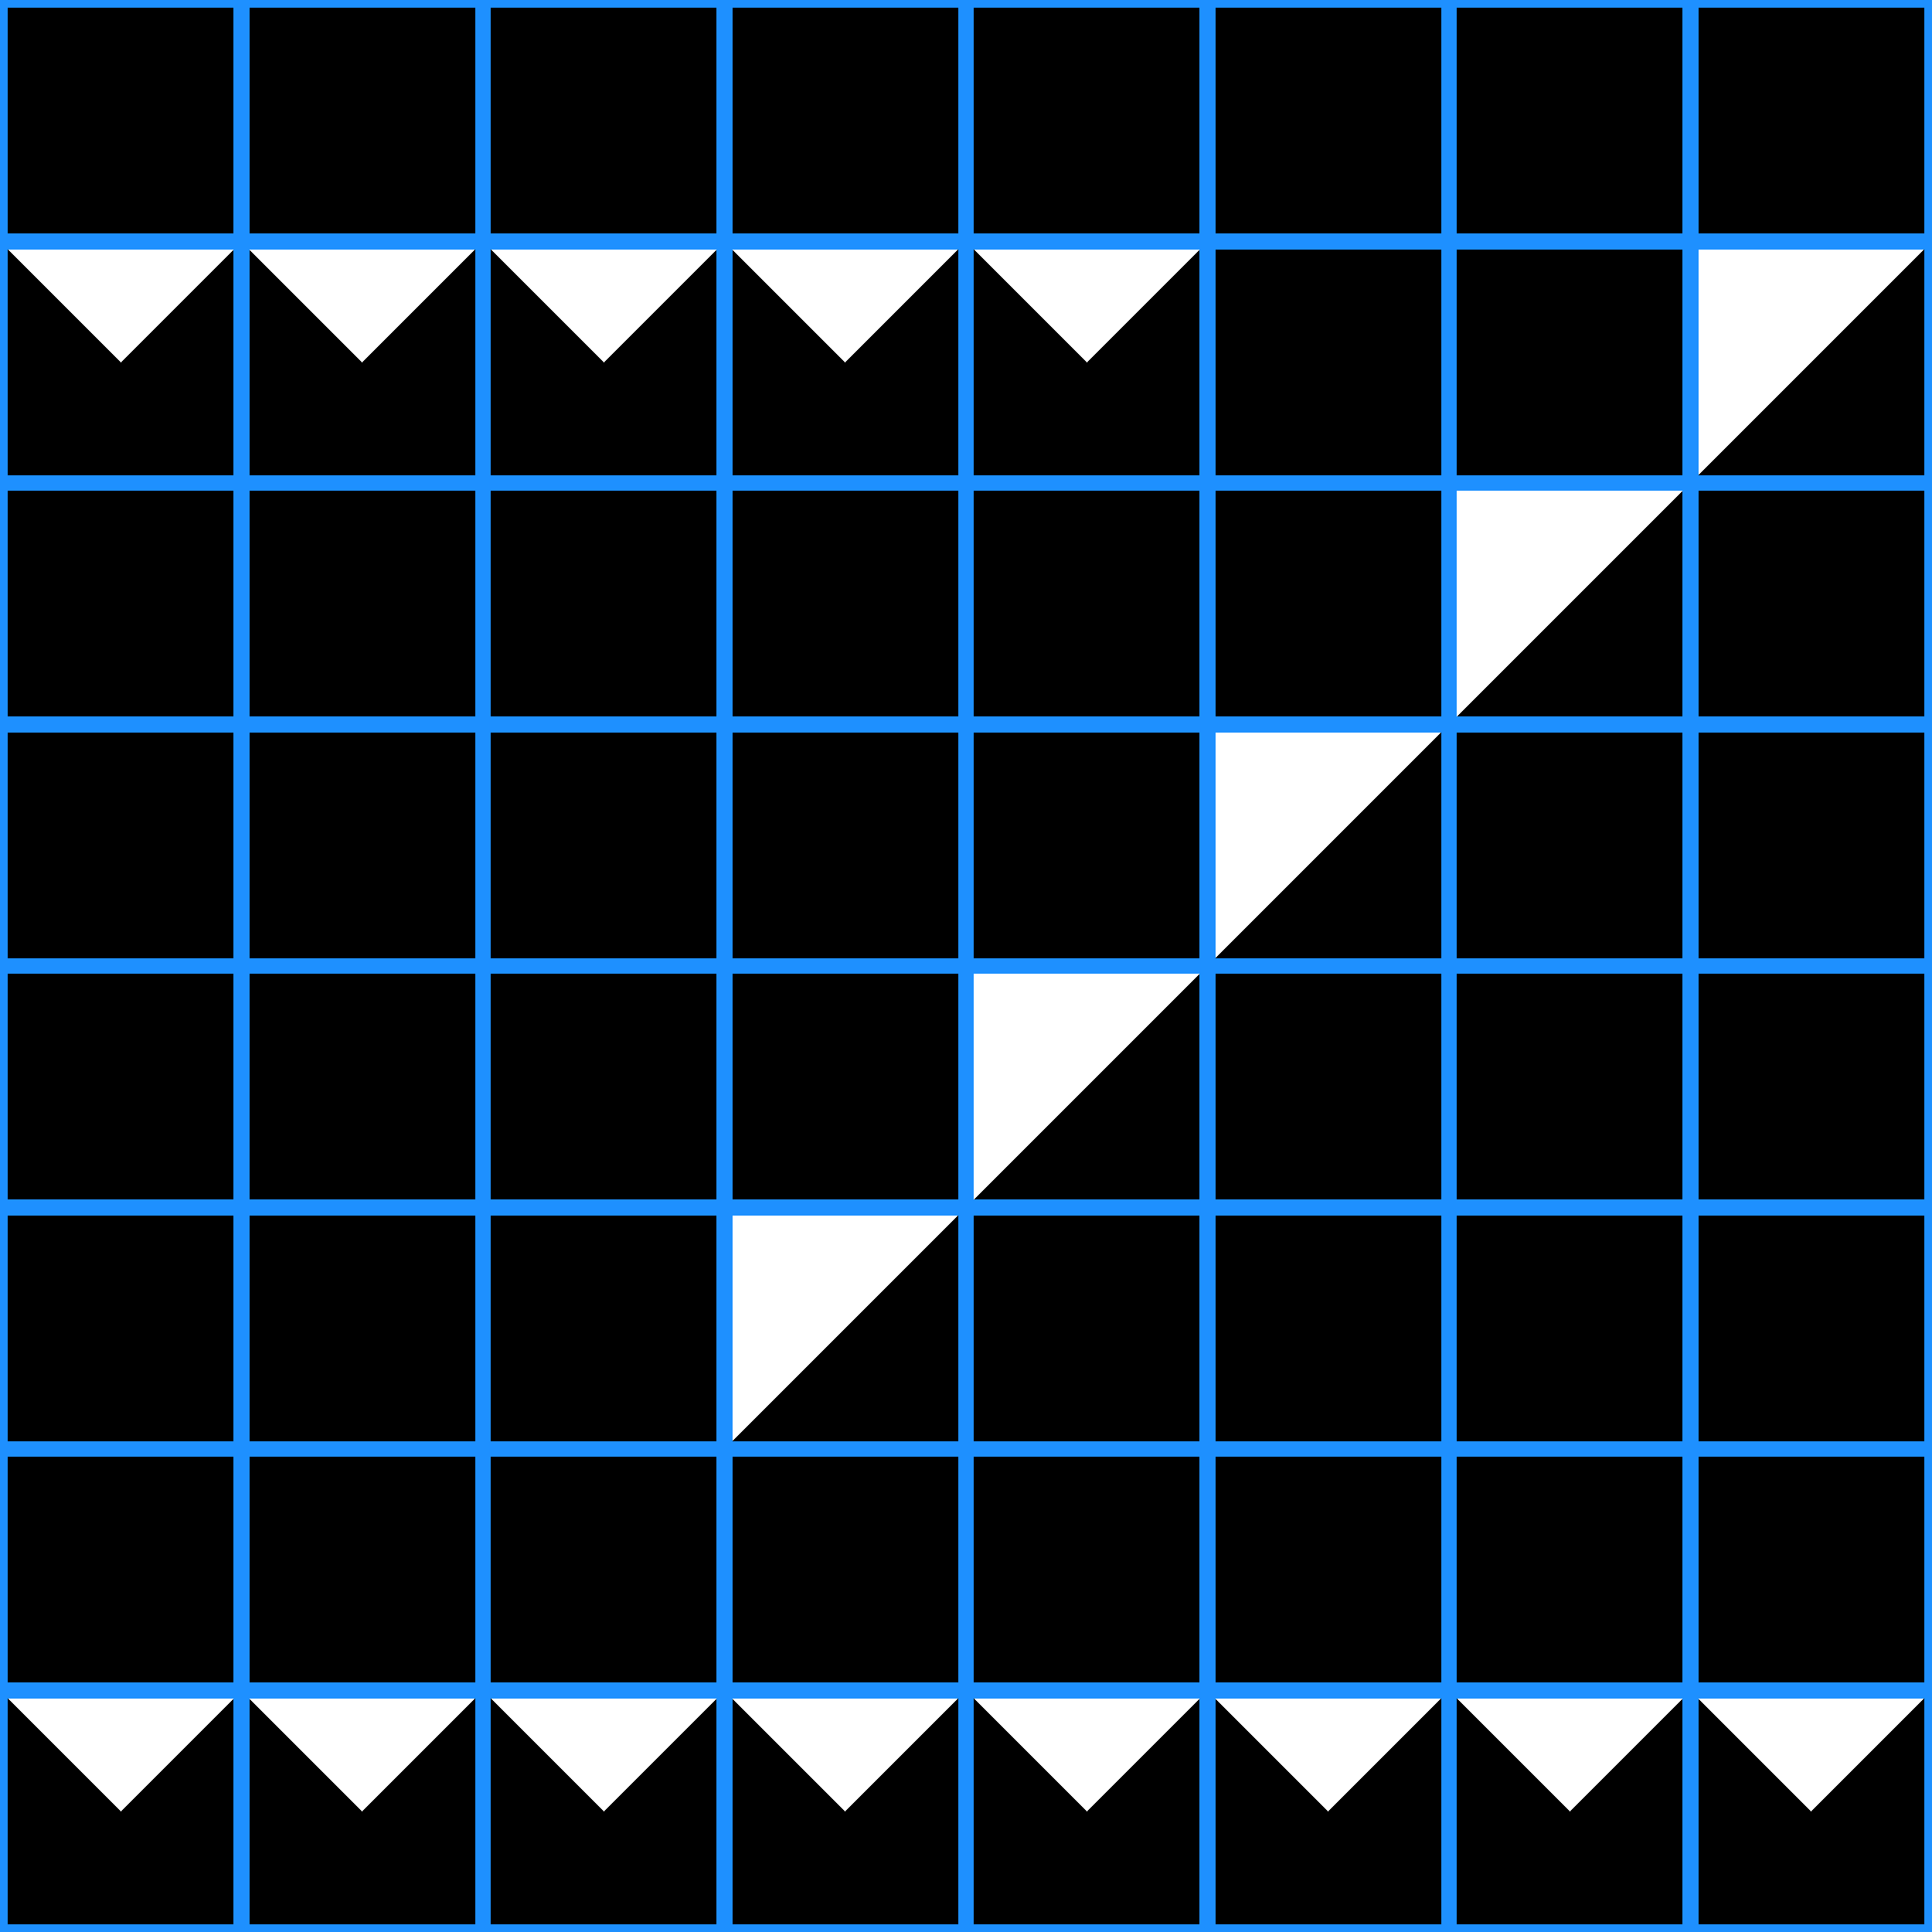
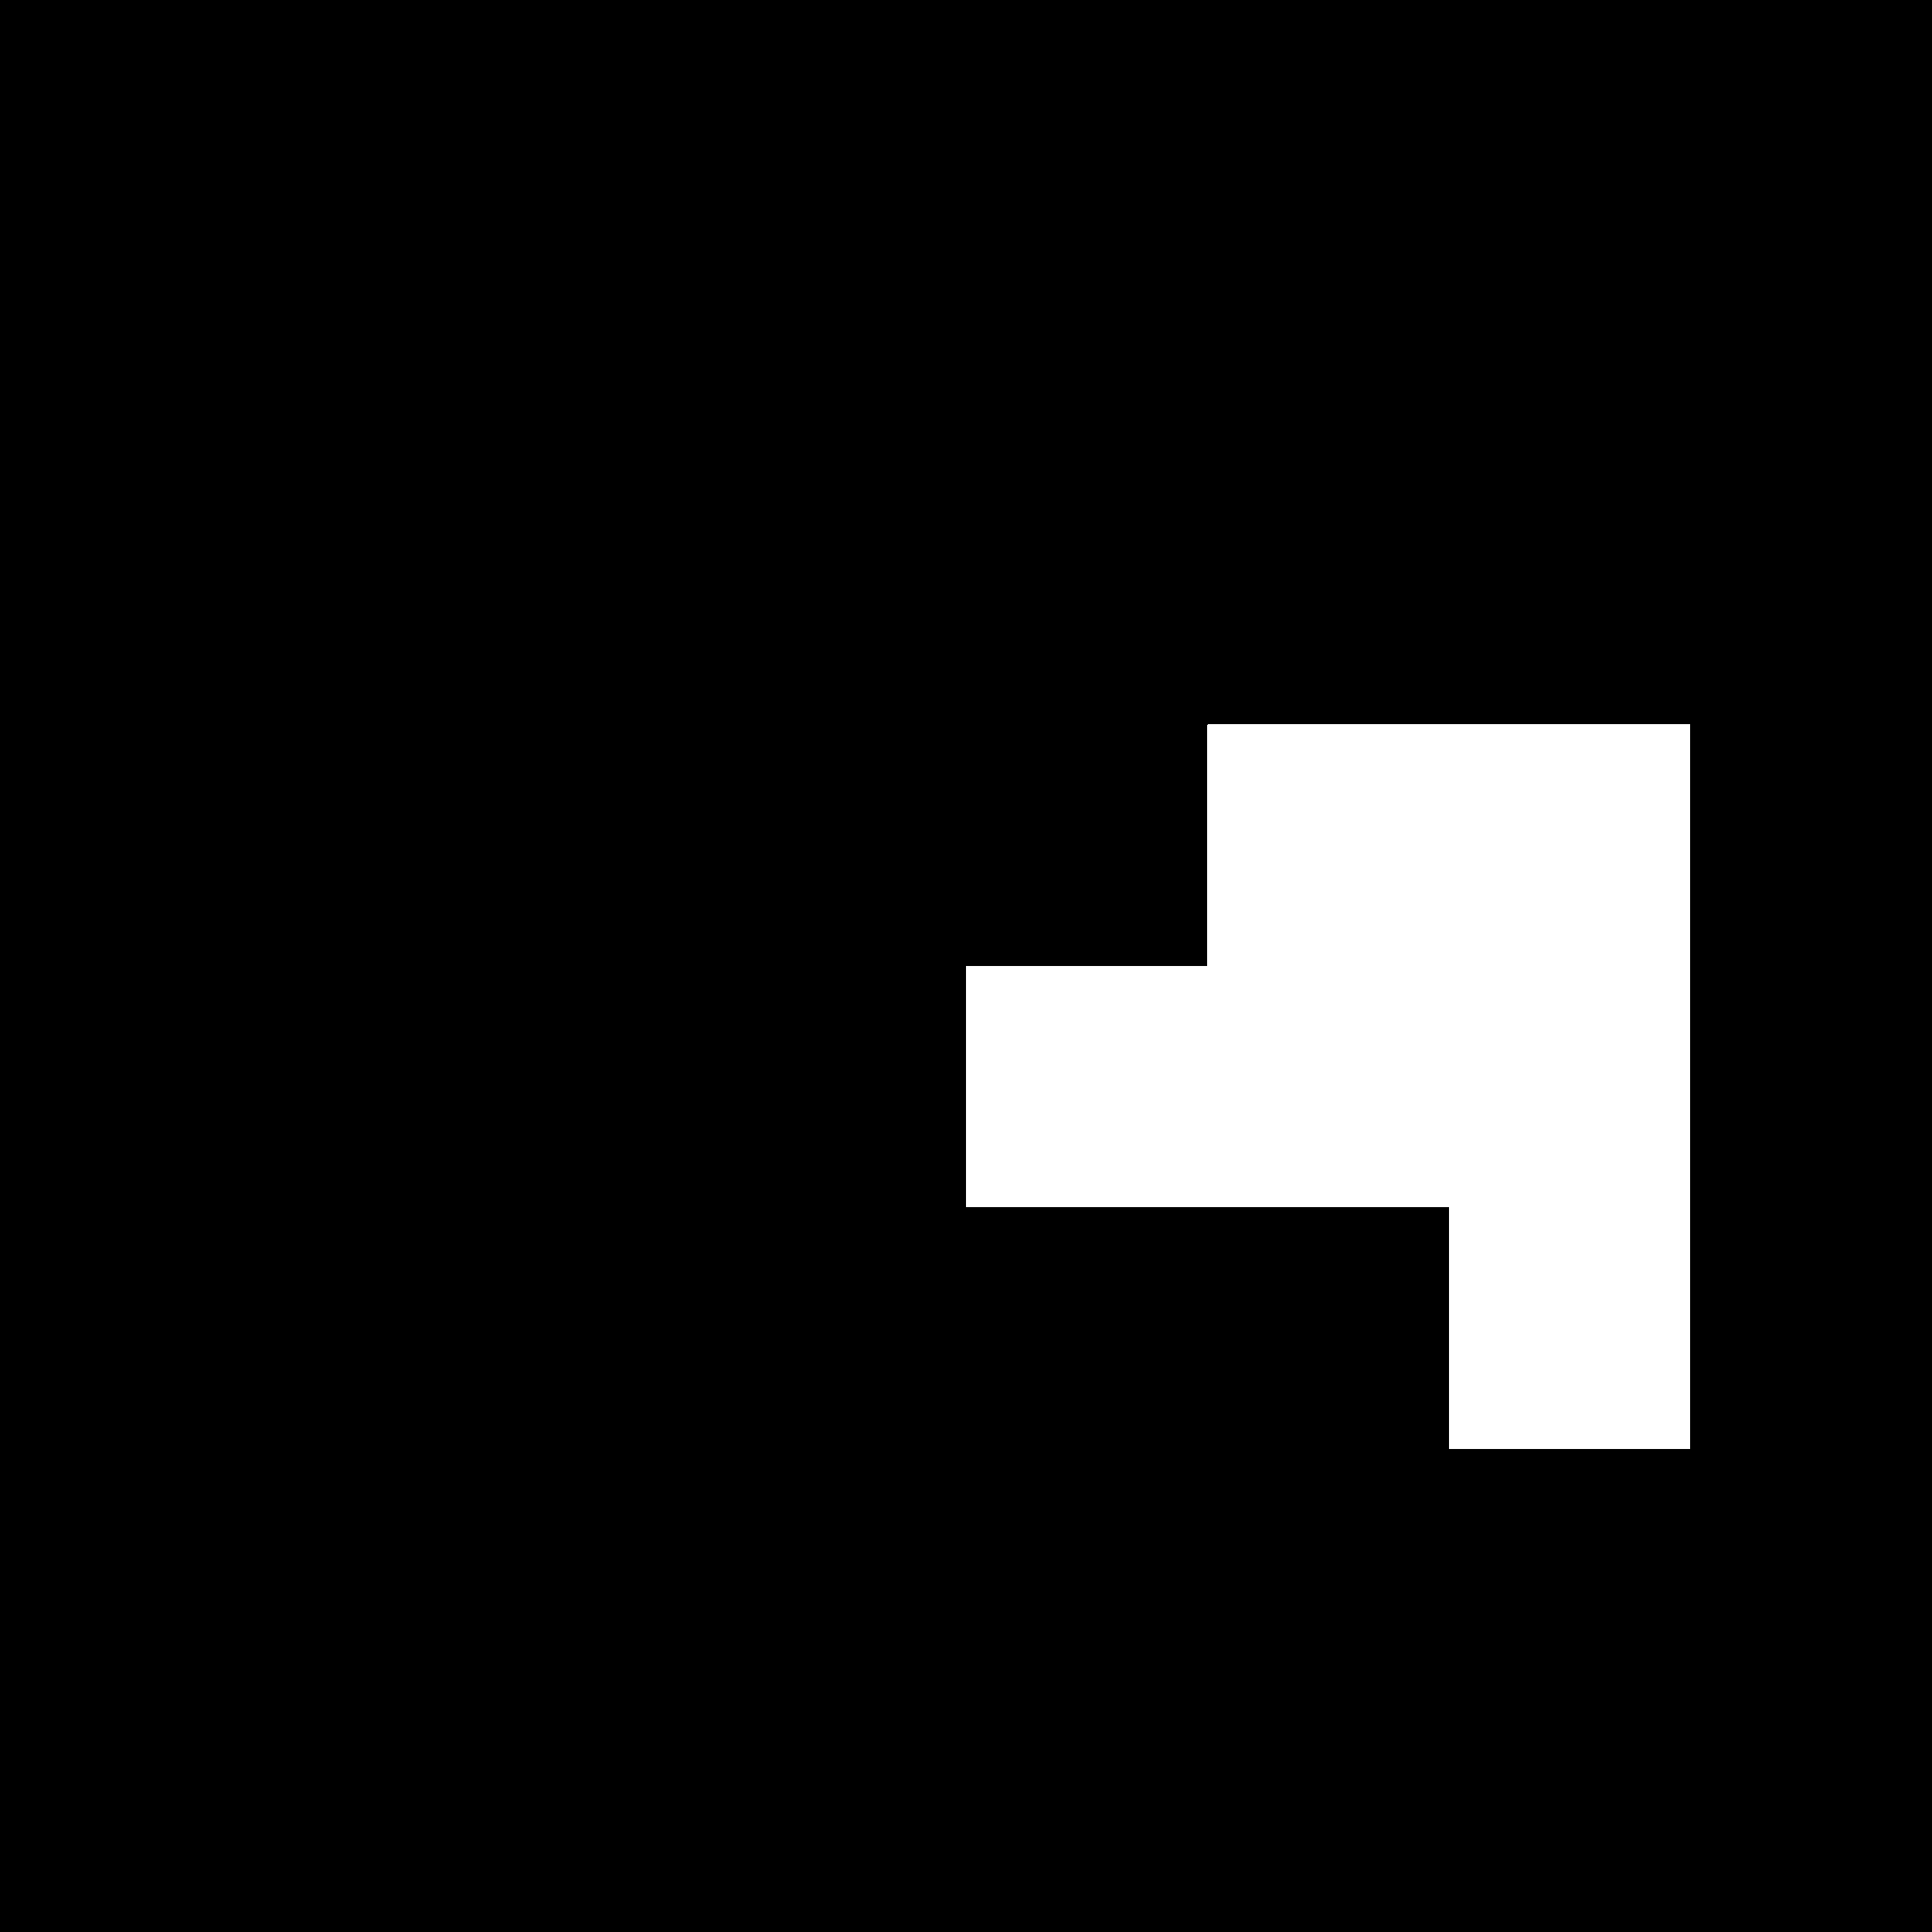
<svg xmlns="http://www.w3.org/2000/svg" width="240" height="240" viewBox="0 0 240 240">
  <rect x="0" y="0" width="240" height="240" fill="#fff" />
  <g fill="#000" shape-rendering="crispEdges">
    <polygon id="r0c0-top" points="0,0 30,0 15,15" />
    <polygon id="r0c0-right" points="30,0 30,30 15,15" />
    <polygon id="r0c0-bottom" points="30,30 0,30 15,15" />
    <polygon id="r0c0-left" points="0,30 0,0 15,15" />
    <polygon id="r0c1-top" points="30,0 60,0 45,15" />
    <polygon id="r0c1-right" points="60,0 60,30 45,15" />
    <polygon id="r0c1-bottom" points="60,30 30,30 45,15" />
    <polygon id="r0c1-left" points="30,30 30,0 45,15" />
    <polygon id="r0c2-top" points="60,0 90,0 75,15" />
    <polygon id="r0c2-right" points="90,0 90,30 75,15" />
    <polygon id="r0c2-bottom" points="90,30 60,30 75,15" />
    <polygon id="r0c2-left" points="60,30 60,0 75,15" />
    <polygon id="r0c3-top" points="90,0 120,0 105,15" />
    <polygon id="r0c3-right" points="120,0 120,30 105,15" />
    <polygon id="r0c3-bottom" points="120,30 90,30 105,15" />
    <polygon id="r0c3-left" points="90,30 90,0 105,15" />
    <polygon id="r0c4-top" points="120,0 150,0 135,15" />
    <polygon id="r0c4-right" points="150,0 150,30 135,15" />
    <polygon id="r0c4-bottom" points="150,30 120,30 135,15" />
    <polygon id="r0c4-left" points="120,30 120,0 135,15" />
    <polygon id="r0c5-top" points="150,0 180,0 165,15" />
    <polygon id="r0c5-right" points="180,0 180,30 165,15" />
    <polygon id="r0c5-bottom" points="180,30 150,30 165,15" />
    <polygon id="r0c5-left" points="150,30 150,0 165,15" />
    <polygon id="r0c6-top" points="180,0 210,0 195,15" />
    <polygon id="r0c6-right" points="210,0 210,30 195,15" />
    <polygon id="r0c6-bottom" points="210,30 180,30 195,15" />
    <polygon id="r0c6-left" points="180,30 180,0 195,15" />
    <polygon id="r0c7-top" points="210,0 240,0 225,15" />
    <polygon id="r0c7-right" points="240,0 240,30 225,15" />
    <polygon id="r0c7-bottom" points="240,30 210,30 225,15" />
    <polygon id="r0c7-left" points="210,30 210,0 225,15" />
+     <polygon id="r1c0-top" points="0,30 30,30 15,45" />
    <polygon id="r1c0-right" points="30,30 30,60 15,45" />
    <polygon id="r1c0-bottom" points="30,60 0,60 15,45" />
    <polygon id="r1c0-left" points="0,60 0,30 15,45" />
+     <polygon id="r1c1-top" points="30,30 60,30 45,45" />
    <polygon id="r1c1-right" points="60,30 60,60 45,45" />
    <polygon id="r1c1-bottom" points="60,60 30,60 45,45" />
    <polygon id="r1c1-left" points="30,60 30,30 45,45" />
+     <polygon id="r1c2-top" points="60,30 90,30 75,45" />
    <polygon id="r1c2-right" points="90,30 90,60 75,45" />
    <polygon id="r1c2-bottom" points="90,60 60,60 75,45" />
    <polygon id="r1c2-left" points="60,60 60,30 75,45" />
+     <polygon id="r1c3-top" points="90,30 120,30 105,45" />
    <polygon id="r1c3-right" points="120,30 120,60 105,45" />
    <polygon id="r1c3-bottom" points="120,60 90,60 105,45" />
    <polygon id="r1c3-left" points="90,60 90,30 105,45" />
+     <polygon id="r1c4-top" points="120,30 150,30 135,45" />
    <polygon id="r1c4-right" points="150,30 150,60 135,45" />
    <polygon id="r1c4-bottom" points="150,60 120,60 135,45" />
    <polygon id="r1c4-left" points="120,60 120,30 135,45" />
    <polygon id="r1c5-top" points="150,30 180,30 165,45" />
    <polygon id="r1c5-right" points="180,30 180,60 165,45" />
    <polygon id="r1c5-bottom" points="180,60 150,60 165,45" />
    <polygon id="r1c5-left" points="150,60 150,30 165,45" />
    <polygon id="r1c6-top" points="180,30 210,30 195,45" />
    <polygon id="r1c6-right" points="210,30 210,60 195,45" />
    <polygon id="r1c6-bottom" points="210,60 180,60 195,45" />
    <polygon id="r1c6-left" points="180,60 180,30 195,45" />
+     <polygon id="r1c7-top" points="210,30 240,30 225,45" />
    <polygon id="r1c7-right" points="240,30 240,60 225,45" />
    <polygon id="r1c7-bottom" points="240,60 210,60 225,45" />
+     <polygon id="r1c7-left" points="210,60 210,30 225,45" />
    <polygon id="r2c0-top" points="0,60 30,60 15,75" />
    <polygon id="r2c0-right" points="30,60 30,90 15,75" />
    <polygon id="r2c0-bottom" points="30,90 0,90 15,75" />
    <polygon id="r2c0-left" points="0,90 0,60 15,75" />
    <polygon id="r2c1-top" points="30,60 60,60 45,75" />
    <polygon id="r2c1-right" points="60,60 60,90 45,75" />
    <polygon id="r2c1-bottom" points="60,90 30,90 45,75" />
    <polygon id="r2c1-left" points="30,90 30,60 45,75" />
    <polygon id="r2c2-top" points="60,60 90,60 75,75" />
    <polygon id="r2c2-right" points="90,60 90,90 75,75" />
    <polygon id="r2c2-bottom" points="90,90 60,90 75,75" />
    <polygon id="r2c2-left" points="60,90 60,60 75,75" />
    <polygon id="r2c3-top" points="90,60 120,60 105,75" />
    <polygon id="r2c3-right" points="120,60 120,90 105,75" />
    <polygon id="r2c3-bottom" points="120,90 90,90 105,75" />
    <polygon id="r2c3-left" points="90,90 90,60 105,75" />
    <polygon id="r2c4-top" points="120,60 150,60 135,75" />
    <polygon id="r2c4-right" points="150,60 150,90 135,75" />
    <polygon id="r2c4-bottom" points="150,90 120,90 135,75" />
    <polygon id="r2c4-left" points="120,90 120,60 135,75" />
    <polygon id="r2c5-top" points="150,60 180,60 165,75" />
    <polygon id="r2c5-right" points="180,60 180,90 165,75" />
    <polygon id="r2c5-bottom" points="180,90 150,90 165,75" />
    <polygon id="r2c5-left" points="150,90 150,60 165,75" />
+     <polygon id="r2c6-top" points="180,60 210,60 195,75" />
    <polygon id="r2c6-right" points="210,60 210,90 195,75" />
    <polygon id="r2c6-bottom" points="210,90 180,90 195,75" />
+     <polygon id="r2c6-left" points="180,90 180,60 195,75" />
    <polygon id="r2c7-top" points="210,60 240,60 225,75" />
    <polygon id="r2c7-right" points="240,60 240,90 225,75" />
    <polygon id="r2c7-bottom" points="240,90 210,90 225,75" />
    <polygon id="r2c7-left" points="210,90 210,60 225,75" />
    <polygon id="r3c0-top" points="0,90 30,90 15,105" />
    <polygon id="r3c0-right" points="30,90 30,120 15,105" />
    <polygon id="r3c0-bottom" points="30,120 0,120 15,105" />
    <polygon id="r3c0-left" points="0,120 0,90 15,105" />
    <polygon id="r3c1-top" points="30,90 60,90 45,105" />
    <polygon id="r3c1-right" points="60,90 60,120 45,105" />
    <polygon id="r3c1-bottom" points="60,120 30,120 45,105" />
    <polygon id="r3c1-left" points="30,120 30,90 45,105" />
    <polygon id="r3c2-top" points="60,90 90,90 75,105" />
    <polygon id="r3c2-right" points="90,90 90,120 75,105" />
    <polygon id="r3c2-bottom" points="90,120 60,120 75,105" />
    <polygon id="r3c2-left" points="60,120 60,90 75,105" />
    <polygon id="r3c3-top" points="90,90 120,90 105,105" />
    <polygon id="r3c3-right" points="120,90 120,120 105,105" />
    <polygon id="r3c3-bottom" points="120,120 90,120 105,105" />
    <polygon id="r3c3-left" points="90,120 90,90 105,105" />
    <polygon id="r3c4-top" points="120,90 150,90 135,105" />
    <polygon id="r3c4-right" points="150,90 150,120 135,105" />
    <polygon id="r3c4-bottom" points="150,120 120,120 135,105" />
    <polygon id="r3c4-left" points="120,120 120,90 135,105" />
-     <polygon id="r3c5-right" points="180,90 180,120 165,105" />
-     <polygon id="r3c5-bottom" points="180,120 150,120 165,105" />
-     <polygon id="r3c6-top" points="180,90 210,90 195,105" />
-     <polygon id="r3c6-right" points="210,90 210,120 195,105" />
-     <polygon id="r3c6-bottom" points="210,120 180,120 195,105" />
-     <polygon id="r3c6-left" points="180,120 180,90 195,105" />
    <polygon id="r3c7-top" points="210,90 240,90 225,105" />
    <polygon id="r3c7-right" points="240,90 240,120 225,105" />
    <polygon id="r3c7-bottom" points="240,120 210,120 225,105" />
    <polygon id="r3c7-left" points="210,120 210,90 225,105" />
    <polygon id="r4c0-top" points="0,120 30,120 15,135" />
    <polygon id="r4c0-right" points="30,120 30,150 15,135" />
    <polygon id="r4c0-bottom" points="30,150 0,150 15,135" />
    <polygon id="r4c0-left" points="0,150 0,120 15,135" />
    <polygon id="r4c1-top" points="30,120 60,120 45,135" />
    <polygon id="r4c1-right" points="60,120 60,150 45,135" />
    <polygon id="r4c1-bottom" points="60,150 30,150 45,135" />
    <polygon id="r4c1-left" points="30,150 30,120 45,135" />
    <polygon id="r4c2-top" points="60,120 90,120 75,135" />
    <polygon id="r4c2-right" points="90,120 90,150 75,135" />
    <polygon id="r4c2-bottom" points="90,150 60,150 75,135" />
    <polygon id="r4c2-left" points="60,150 60,120 75,135" />
    <polygon id="r4c3-top" points="90,120 120,120 105,135" />
    <polygon id="r4c3-right" points="120,120 120,150 105,135" />
    <polygon id="r4c3-bottom" points="120,150 90,150 105,135" />
    <polygon id="r4c3-left" points="90,150 90,120 105,135" />
-     <polygon id="r4c4-right" points="150,120 150,150 135,135" />
-     <polygon id="r4c4-bottom" points="150,150 120,150 135,135" />
-     <polygon id="r4c5-top" points="150,120 180,120 165,135" />
-     <polygon id="r4c5-right" points="180,120 180,150 165,135" />
-     <polygon id="r4c5-bottom" points="180,150 150,150 165,135" />
-     <polygon id="r4c5-left" points="150,150 150,120 165,135" />
-     <polygon id="r4c6-top" points="180,120 210,120 195,135" />
-     <polygon id="r4c6-right" points="210,120 210,150 195,135" />
-     <polygon id="r4c6-bottom" points="210,150 180,150 195,135" />
-     <polygon id="r4c6-left" points="180,150 180,120 195,135" />
    <polygon id="r4c7-top" points="210,120 240,120 225,135" />
    <polygon id="r4c7-right" points="240,120 240,150 225,135" />
    <polygon id="r4c7-bottom" points="240,150 210,150 225,135" />
    <polygon id="r4c7-left" points="210,150 210,120 225,135" />
    <polygon id="r5c0-top" points="0,150 30,150 15,165" />
    <polygon id="r5c0-right" points="30,150 30,180 15,165" />
    <polygon id="r5c0-bottom" points="30,180 0,180 15,165" />
    <polygon id="r5c0-left" points="0,180 0,150 15,165" />
    <polygon id="r5c1-top" points="30,150 60,150 45,165" />
    <polygon id="r5c1-right" points="60,150 60,180 45,165" />
    <polygon id="r5c1-bottom" points="60,180 30,180 45,165" />
    <polygon id="r5c1-left" points="30,180 30,150 45,165" />
    <polygon id="r5c2-top" points="60,150 90,150 75,165" />
    <polygon id="r5c2-right" points="90,150 90,180 75,165" />
    <polygon id="r5c2-bottom" points="90,180 60,180 75,165" />
    <polygon id="r5c2-left" points="60,180 60,150 75,165" />
+     <polygon id="r5c3-top" points="90,150 120,150 105,165" />
    <polygon id="r5c3-right" points="120,150 120,180 105,165" />
    <polygon id="r5c3-bottom" points="120,180 90,180 105,165" />
+     <polygon id="r5c3-left" points="90,180 90,150 105,165" />
    <polygon id="r5c4-top" points="120,150 150,150 135,165" />
    <polygon id="r5c4-right" points="150,150 150,180 135,165" />
    <polygon id="r5c4-bottom" points="150,180 120,180 135,165" />
    <polygon id="r5c4-left" points="120,180 120,150 135,165" />
    <polygon id="r5c5-top" points="150,150 180,150 165,165" />
    <polygon id="r5c5-right" points="180,150 180,180 165,165" />
    <polygon id="r5c5-bottom" points="180,180 150,180 165,165" />
    <polygon id="r5c5-left" points="150,180 150,150 165,165" />
-     <polygon id="r5c6-top" points="180,150 210,150 195,165" />
-     <polygon id="r5c6-right" points="210,150 210,180 195,165" />
-     <polygon id="r5c6-bottom" points="210,180 180,180 195,165" />
-     <polygon id="r5c6-left" points="180,180 180,150 195,165" />
    <polygon id="r5c7-top" points="210,150 240,150 225,165" />
    <polygon id="r5c7-right" points="240,150 240,180 225,165" />
    <polygon id="r5c7-bottom" points="240,180 210,180 225,165" />
    <polygon id="r5c7-left" points="210,180 210,150 225,165" />
    <polygon id="r6c0-top" points="0,180 30,180 15,195" />
    <polygon id="r6c0-right" points="30,180 30,210 15,195" />
    <polygon id="r6c0-bottom" points="30,210 0,210 15,195" />
    <polygon id="r6c0-left" points="0,210 0,180 15,195" />
    <polygon id="r6c1-top" points="30,180 60,180 45,195" />
    <polygon id="r6c1-right" points="60,180 60,210 45,195" />
    <polygon id="r6c1-bottom" points="60,210 30,210 45,195" />
    <polygon id="r6c1-left" points="30,210 30,180 45,195" />
    <polygon id="r6c2-top" points="60,180 90,180 75,195" />
    <polygon id="r6c2-right" points="90,180 90,210 75,195" />
    <polygon id="r6c2-bottom" points="90,210 60,210 75,195" />
    <polygon id="r6c2-left" points="60,210 60,180 75,195" />
    <polygon id="r6c3-top" points="90,180 120,180 105,195" />
    <polygon id="r6c3-right" points="120,180 120,210 105,195" />
    <polygon id="r6c3-bottom" points="120,210 90,210 105,195" />
    <polygon id="r6c3-left" points="90,210 90,180 105,195" />
    <polygon id="r6c4-top" points="120,180 150,180 135,195" />
    <polygon id="r6c4-right" points="150,180 150,210 135,195" />
    <polygon id="r6c4-bottom" points="150,210 120,210 135,195" />
    <polygon id="r6c4-left" points="120,210 120,180 135,195" />
    <polygon id="r6c5-top" points="150,180 180,180 165,195" />
    <polygon id="r6c5-right" points="180,180 180,210 165,195" />
    <polygon id="r6c5-bottom" points="180,210 150,210 165,195" />
    <polygon id="r6c5-left" points="150,210 150,180 165,195" />
    <polygon id="r6c6-top" points="180,180 210,180 195,195" />
    <polygon id="r6c6-right" points="210,180 210,210 195,195" />
    <polygon id="r6c6-bottom" points="210,210 180,210 195,195" />
    <polygon id="r6c6-left" points="180,210 180,180 195,195" />
    <polygon id="r6c7-top" points="210,180 240,180 225,195" />
    <polygon id="r6c7-right" points="240,180 240,210 225,195" />
    <polygon id="r6c7-bottom" points="240,210 210,210 225,195" />
    <polygon id="r6c7-left" points="210,210 210,180 225,195" />
+     <polygon id="r7c0-top" points="0,210 30,210 15,225" />
    <polygon id="r7c0-right" points="30,210 30,240 15,225" />
    <polygon id="r7c0-bottom" points="30,240 0,240 15,225" />
    <polygon id="r7c0-left" points="0,240 0,210 15,225" />
+     <polygon id="r7c1-top" points="30,210 60,210 45,225" />
    <polygon id="r7c1-right" points="60,210 60,240 45,225" />
    <polygon id="r7c1-bottom" points="60,240 30,240 45,225" />
    <polygon id="r7c1-left" points="30,240 30,210 45,225" />
+     <polygon id="r7c2-top" points="60,210 90,210 75,225" />
    <polygon id="r7c2-right" points="90,210 90,240 75,225" />
    <polygon id="r7c2-bottom" points="90,240 60,240 75,225" />
    <polygon id="r7c2-left" points="60,240 60,210 75,225" />
+     <polygon id="r7c3-top" points="90,210 120,210 105,225" />
    <polygon id="r7c3-right" points="120,210 120,240 105,225" />
    <polygon id="r7c3-bottom" points="120,240 90,240 105,225" />
    <polygon id="r7c3-left" points="90,240 90,210 105,225" />
+     <polygon id="r7c4-top" points="120,210 150,210 135,225" />
    <polygon id="r7c4-right" points="150,210 150,240 135,225" />
    <polygon id="r7c4-bottom" points="150,240 120,240 135,225" />
    <polygon id="r7c4-left" points="120,240 120,210 135,225" />
+     <polygon id="r7c5-top" points="150,210 180,210 165,225" />
    <polygon id="r7c5-right" points="180,210 180,240 165,225" />
    <polygon id="r7c5-bottom" points="180,240 150,240 165,225" />
    <polygon id="r7c5-left" points="150,240 150,210 165,225" />
+     <polygon id="r7c6-top" points="180,210 210,210 195,225" />
    <polygon id="r7c6-right" points="210,210 210,240 195,225" />
    <polygon id="r7c6-bottom" points="210,240 180,240 195,225" />
    <polygon id="r7c6-left" points="180,240 180,210 195,225" />
+     <polygon id="r7c7-top" points="210,210 240,210 225,225" />
    <polygon id="r7c7-right" points="240,210 240,240 225,225" />
    <polygon id="r7c7-bottom" points="240,240 210,240 225,225" />
    <polygon id="r7c7-left" points="210,240 210,210 225,225" />
  </g>
-   <g fill="none" stroke="#1e90ff" stroke-width="2" shape-rendering="crispEdges">
-     <line x1="0" y1="0" x2="0" y2="240" />
-     <line x1="30" y1="0" x2="30" y2="240" />
-     <line x1="60" y1="0" x2="60" y2="240" />
-     <line x1="90" y1="0" x2="90" y2="240" />
-     <line x1="120" y1="0" x2="120" y2="240" />
-     <line x1="150" y1="0" x2="150" y2="240" />
-     <line x1="180" y1="0" x2="180" y2="240" />
-     <line x1="210" y1="0" x2="210" y2="240" />
-     <line x1="240" y1="0" x2="240" y2="240" />
-     <line x1="0" y1="0" x2="240" y2="0" />
-     <line x1="0" y1="30" x2="240" y2="30" />
-     <line x1="0" y1="60" x2="240" y2="60" />
-     <line x1="0" y1="90" x2="240" y2="90" />
-     <line x1="0" y1="120" x2="240" y2="120" />
-     <line x1="0" y1="150" x2="240" y2="150" />
-     <line x1="0" y1="180" x2="240" y2="180" />
-     <line x1="0" y1="210" x2="240" y2="210" />
-     <line x1="0" y1="240" x2="240" y2="240" />
-   </g>
</svg>
